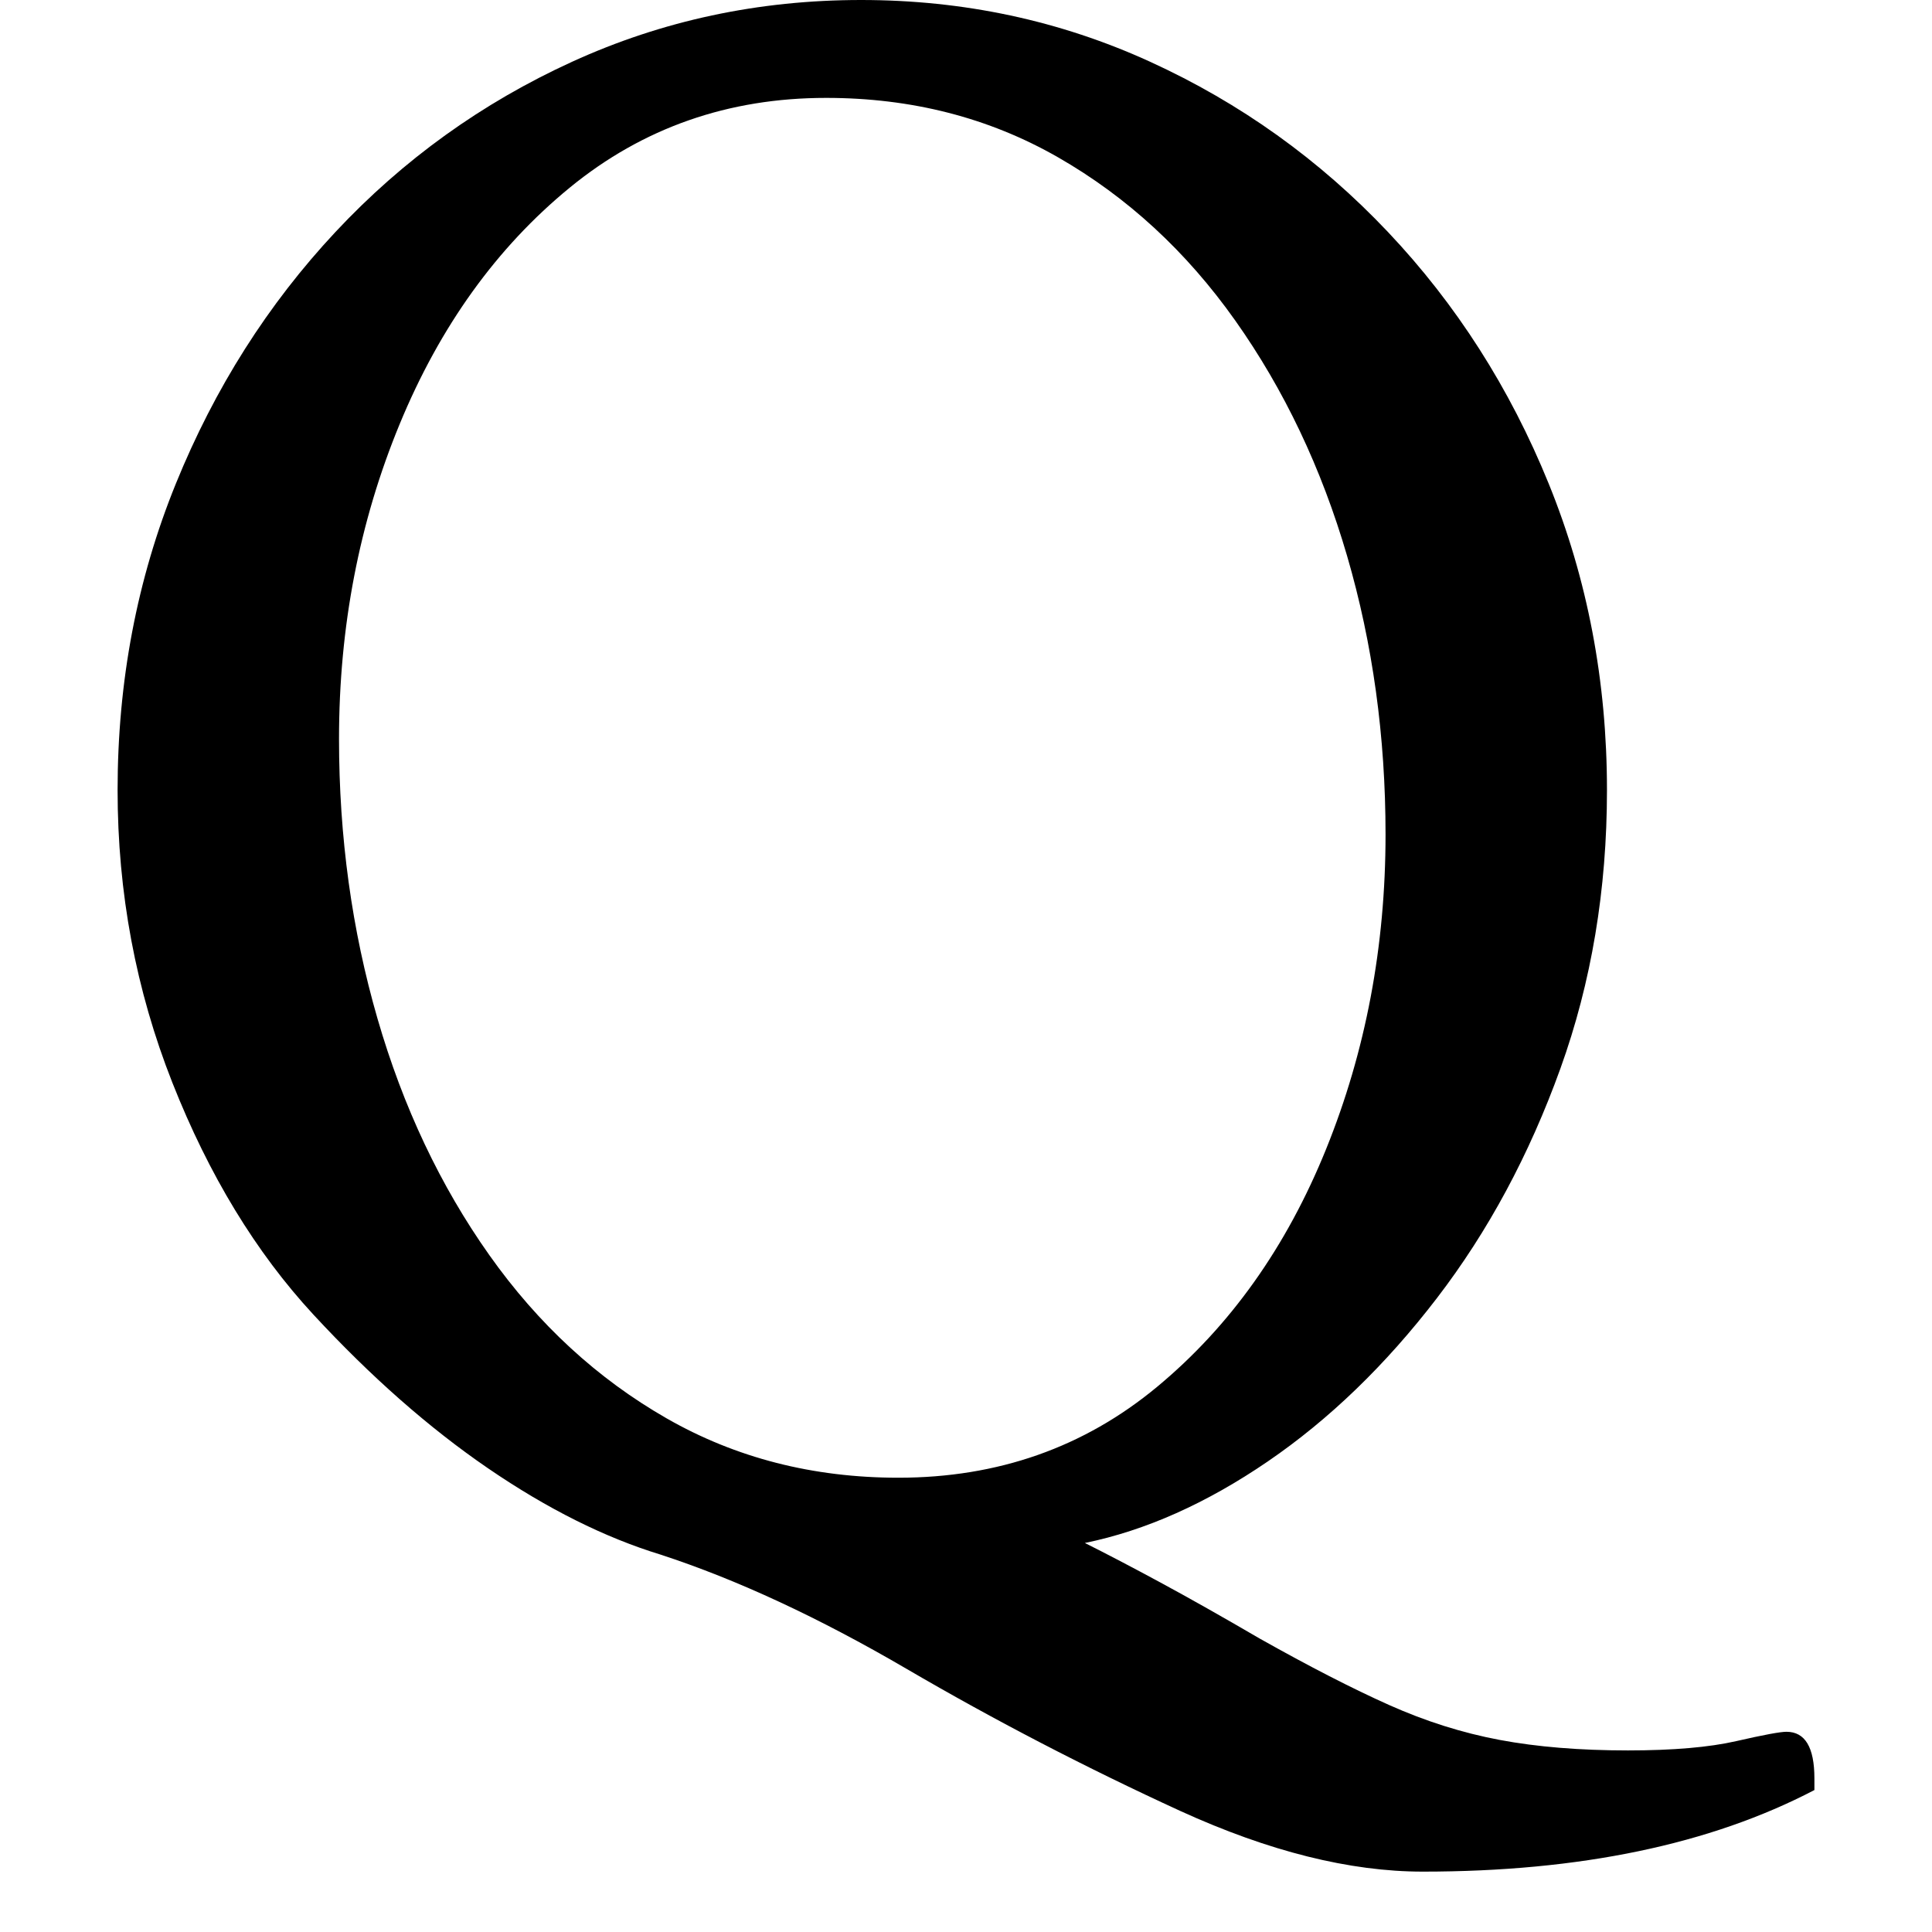
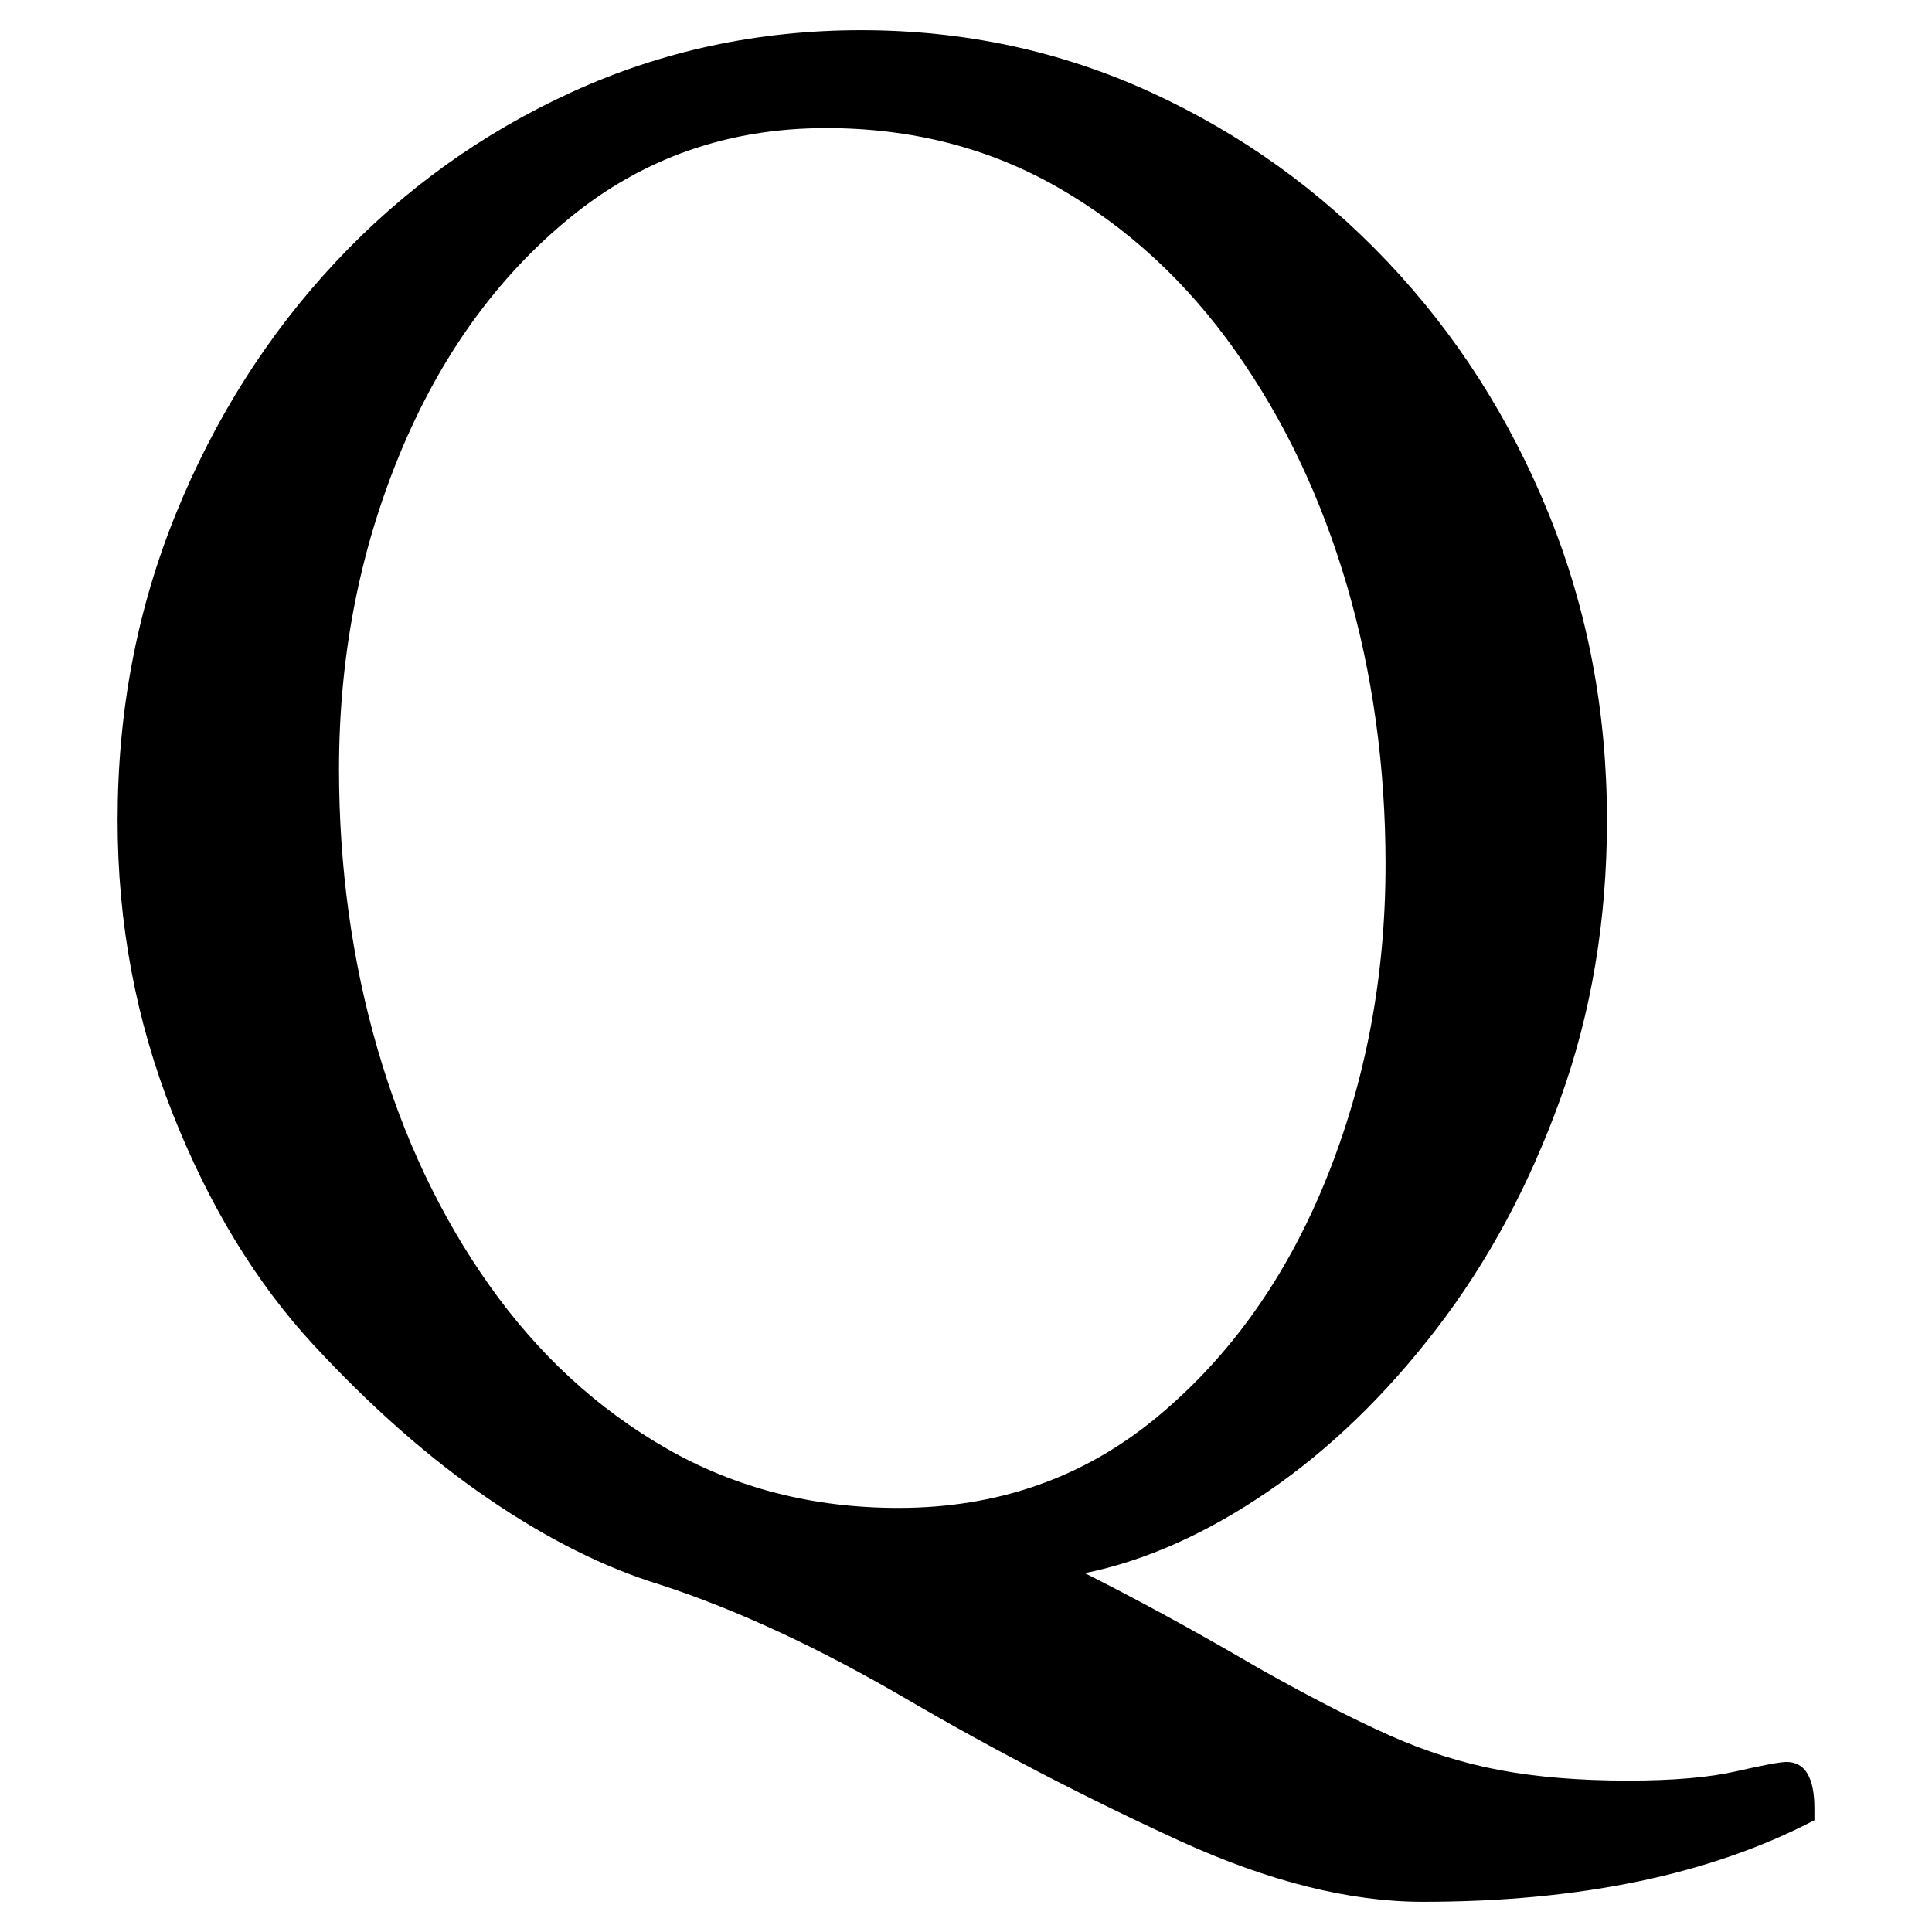
<svg xmlns="http://www.w3.org/2000/svg" height="512" width="512">
  <style>
path { fill: black; fill-rule: nonzero; }
</style>
-   <g transform="translate(8) scale(0.6176837) translate(-6.5, 667) scale(1, -1)">
+   <g transform="translate(8 8) scale(0.6176837) translate(-6.5 667) scale(1 -1)">
    <path d="M604,-136 q-47,0,-104,26 q-61,28,-117.5,61 q-56.5,33,-105.5,49 q-36,11,-74,37 q-38,26,-75,66 q-37,40,-60.5,99.5 q-23.5,59.5,-23.5,125.5 q0,70,25,131.5 q25,61.5,68.5,108 q43.5,46.5,101.5,73 q58,26.5,124,26.5 q66,0,124,-26.5 q58,-26.5,102,-73 q44,-46.5,69,-108 q25,-61.5,25,-131.5 q0,-64,-20,-119.5 q-20,-55.5,-53,-98.5 q-33,-43,-72.5,-70 q-39.5,-27,-78.5,-35 q14,-7,32.5,-17 q18.5,-10,42.5,-24 q32,-18,55.5,-28.5 q23.5,-10.5,47.5,-15 q24,-4.5,55,-4.5 q29,0,46.5,4 q17.5,4,21.5,4 q12,0,12,-20 l0,-5 q-67,-35,-168,-35 z M379,33 q64,0,111,39 q47,39,72.5,102 q25.5,63,25.5,135 q0,63,-16.5,119.5 q-16.5,56.5,-48,101 q-31.5,44.5,-76,70 q-44.5,25.5,-99.5,25.5 q-63,0,-110,-38.5 q-47,-38.5,-73,-101.5 q-26,-63,-26,-135 q0,-63,16.5,-120 q16.5,-57,48,-101.5 q31.5,-44.5,76,-70 q44.5,-25.5,99.5,-25.5 z" />
  </g>
</svg>
